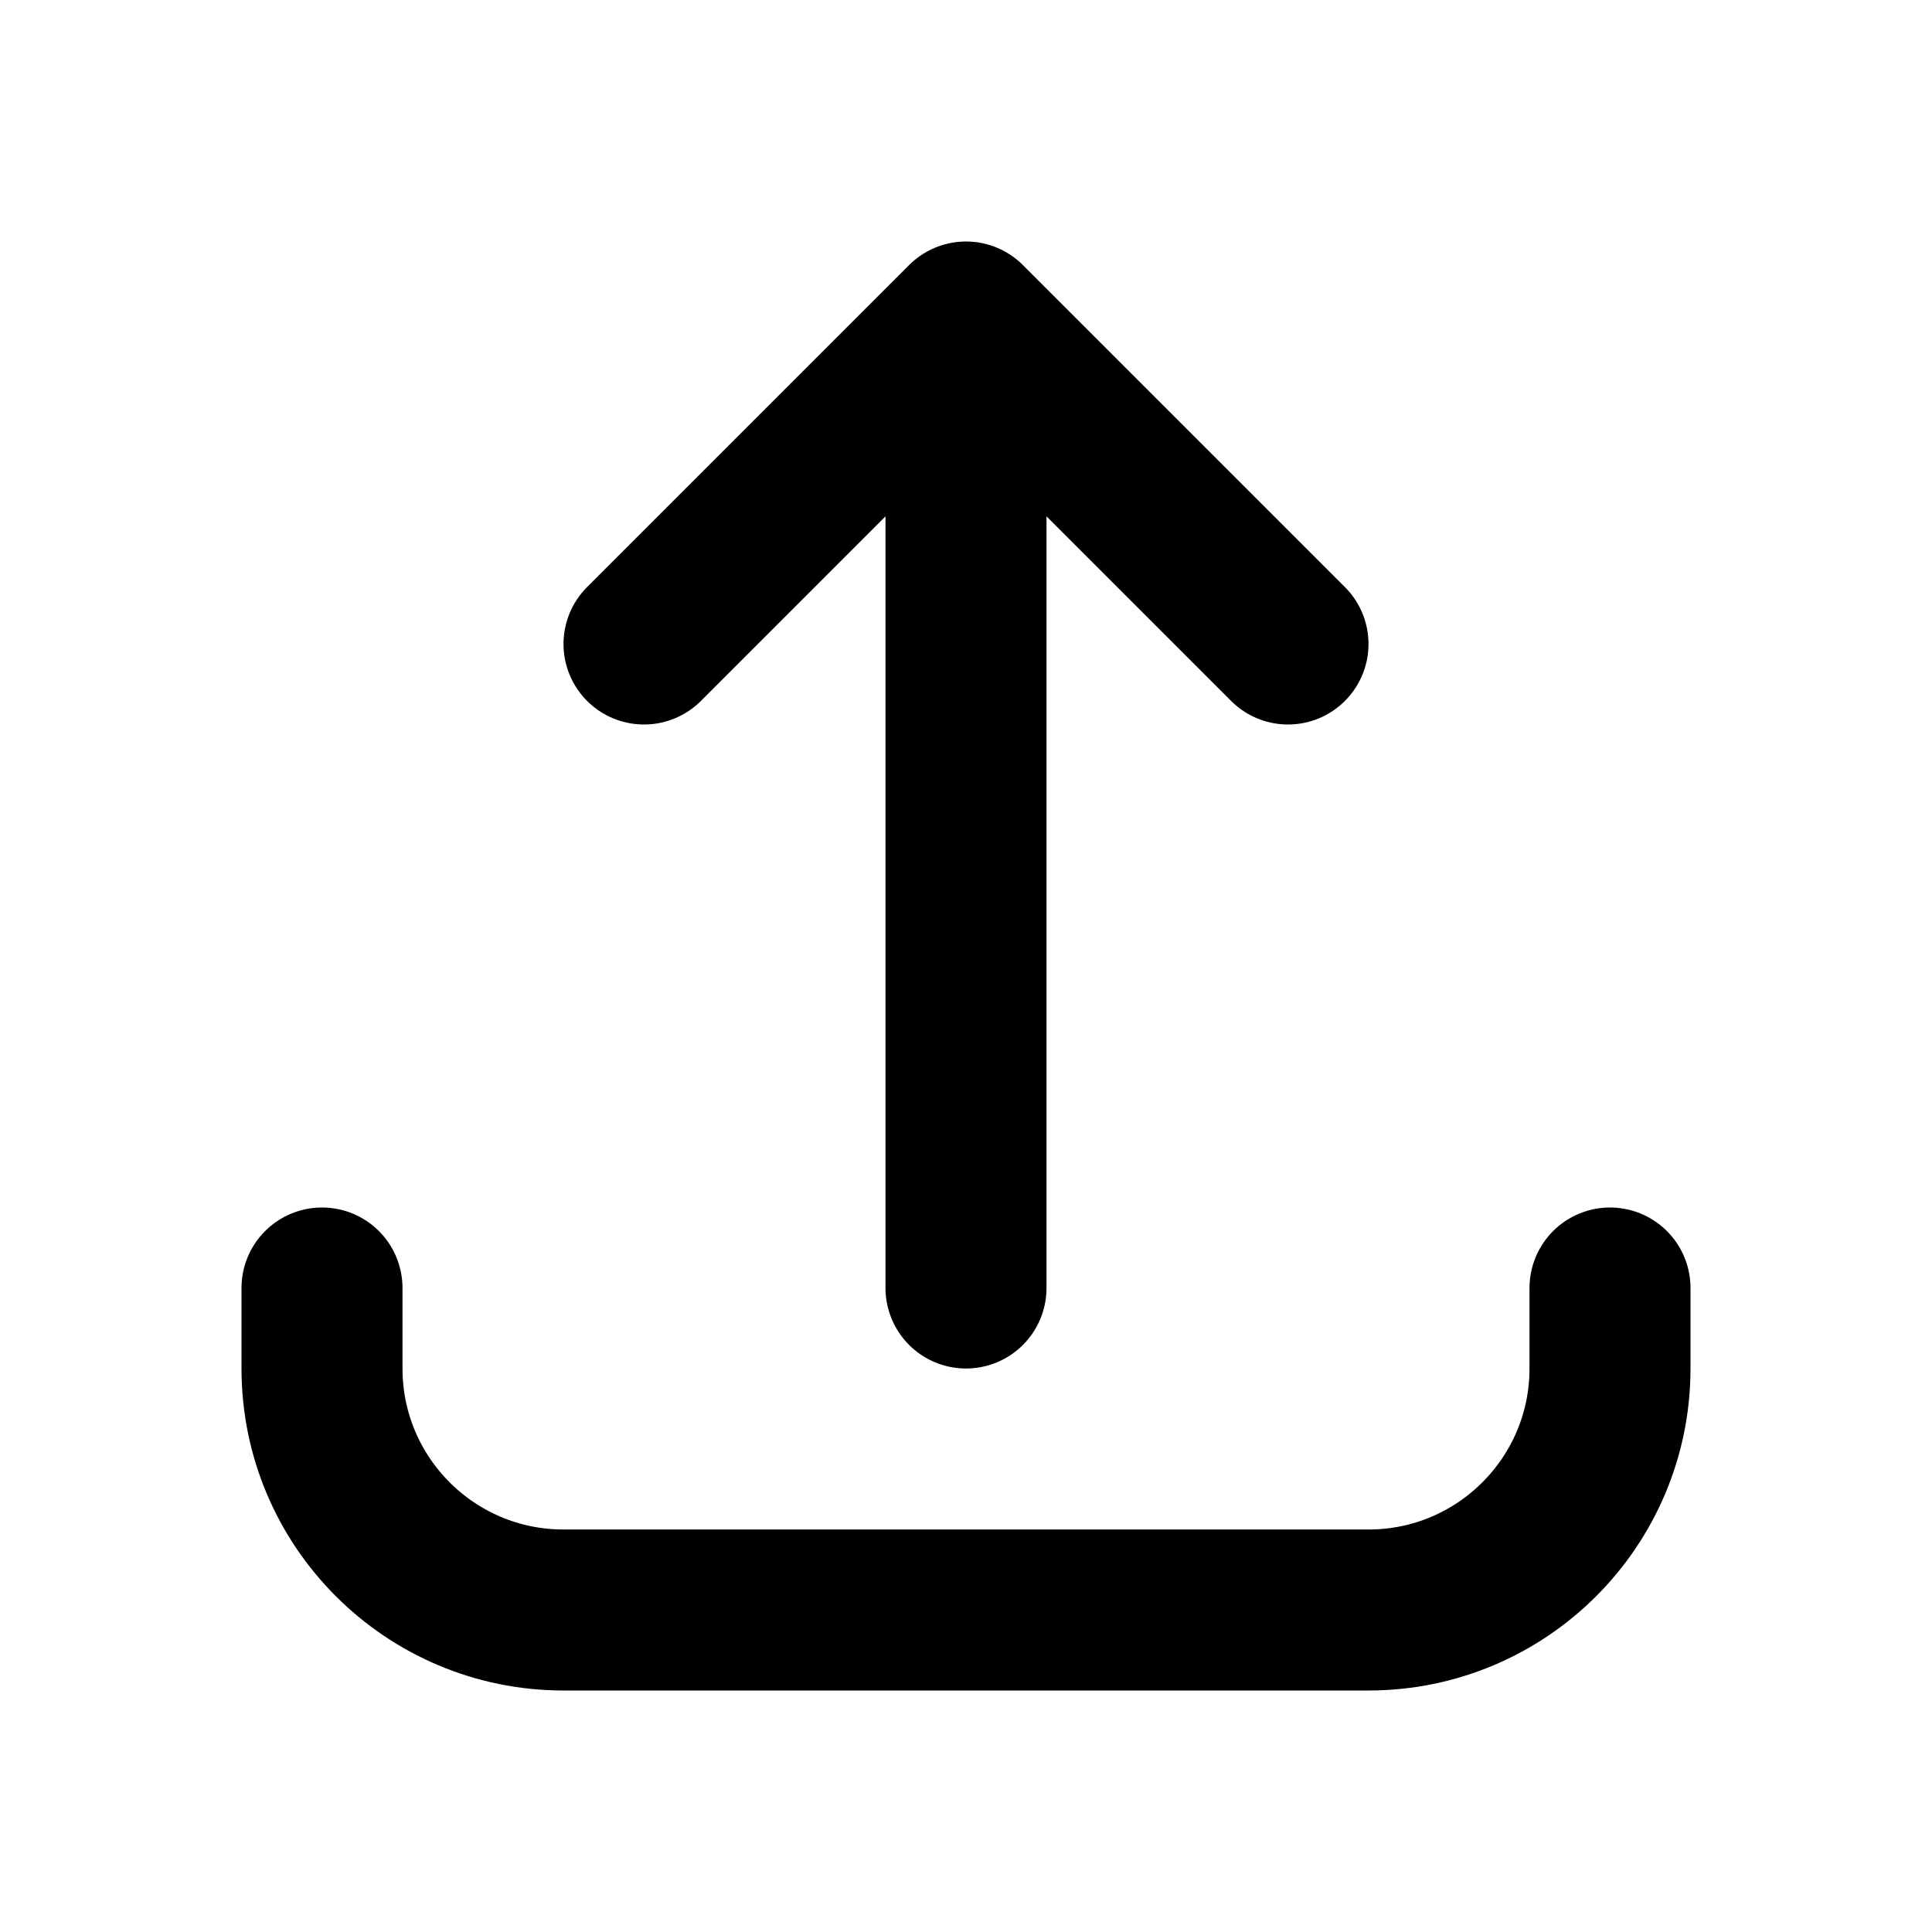
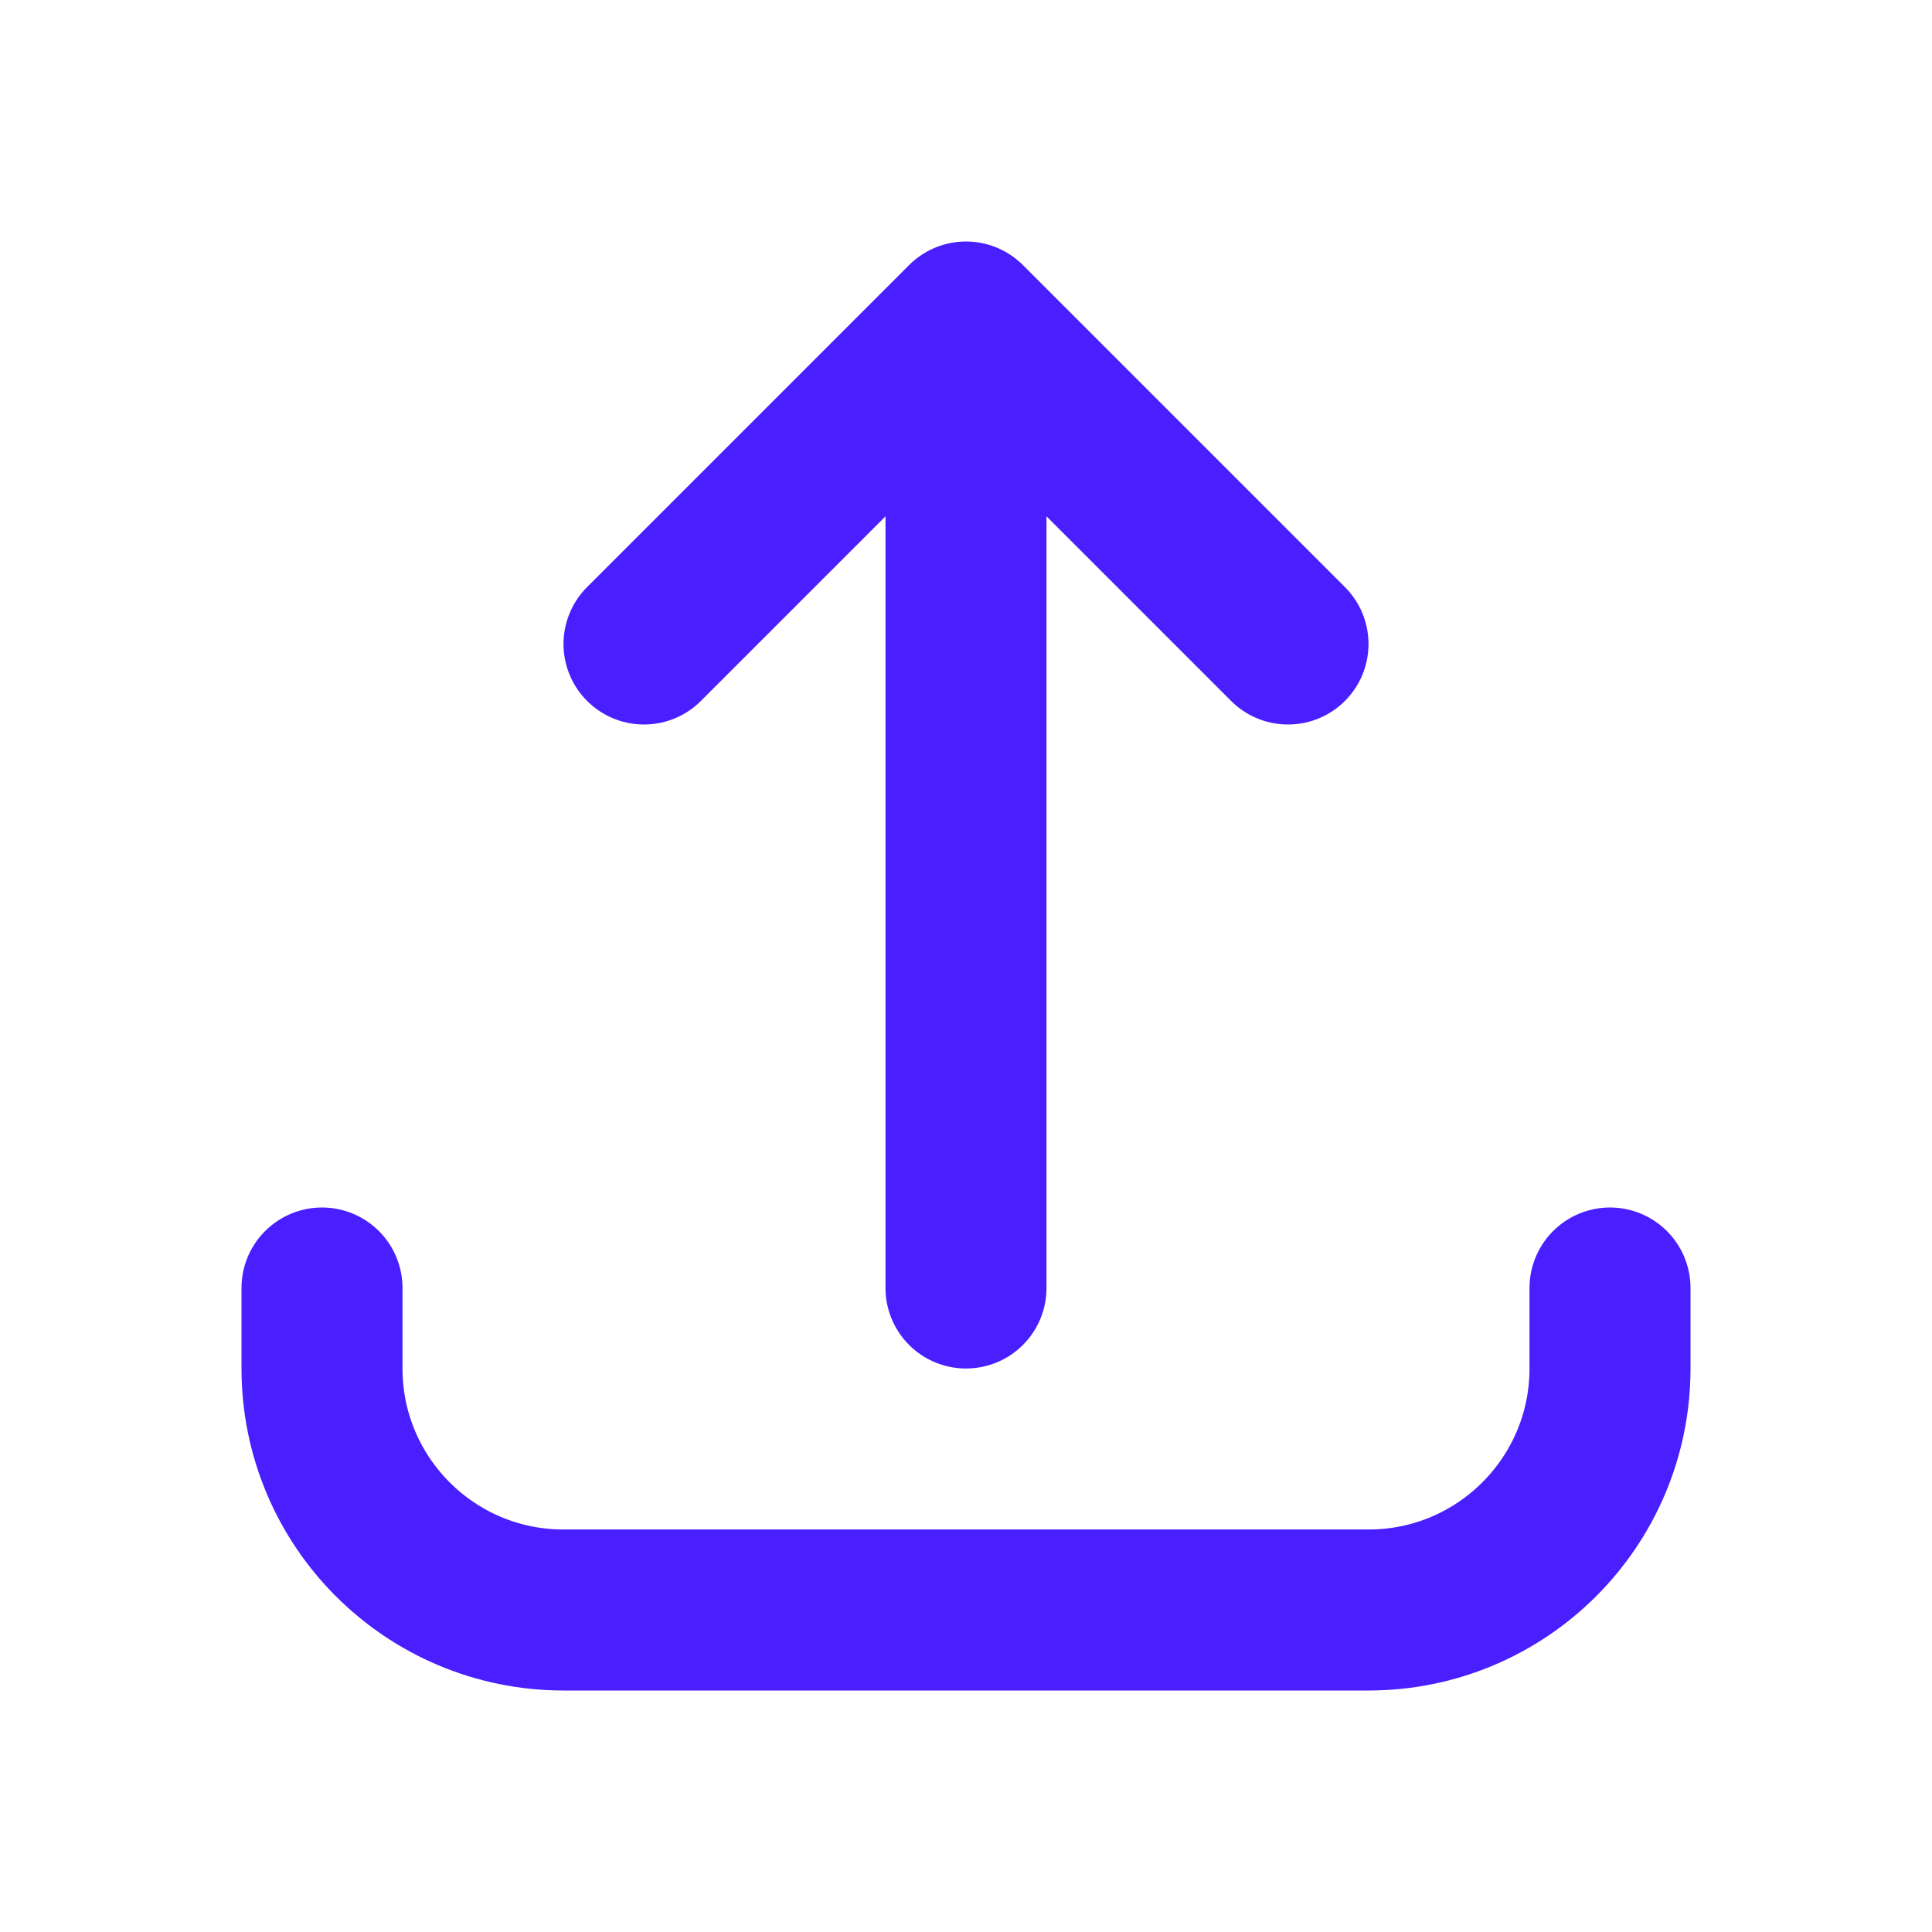
<svg xmlns="http://www.w3.org/2000/svg" width="24" height="24" viewBox="0 0 24 24" fill="none">
-   <path d="M4 16L4 17C4 18.657 5.343 20 7 20L17 20C18.657 20 20 18.657 20 17L20 16M16 8L12 4M12 4L8 8M12 4L12 16" stroke="currentColor" stroke-width="2" stroke-linecap="round" stroke-linejoin="round" />
+   <path d="M4 16L4 17C4 18.657 5.343 20 7 20L17 20C18.657 20 20 18.657 20 17L20 16M16 8L12 4M12 4L8 8M12 4L12 16" stroke="#491EFF" stroke-width="2" stroke-linecap="round" stroke-linejoin="round" />
</svg>
